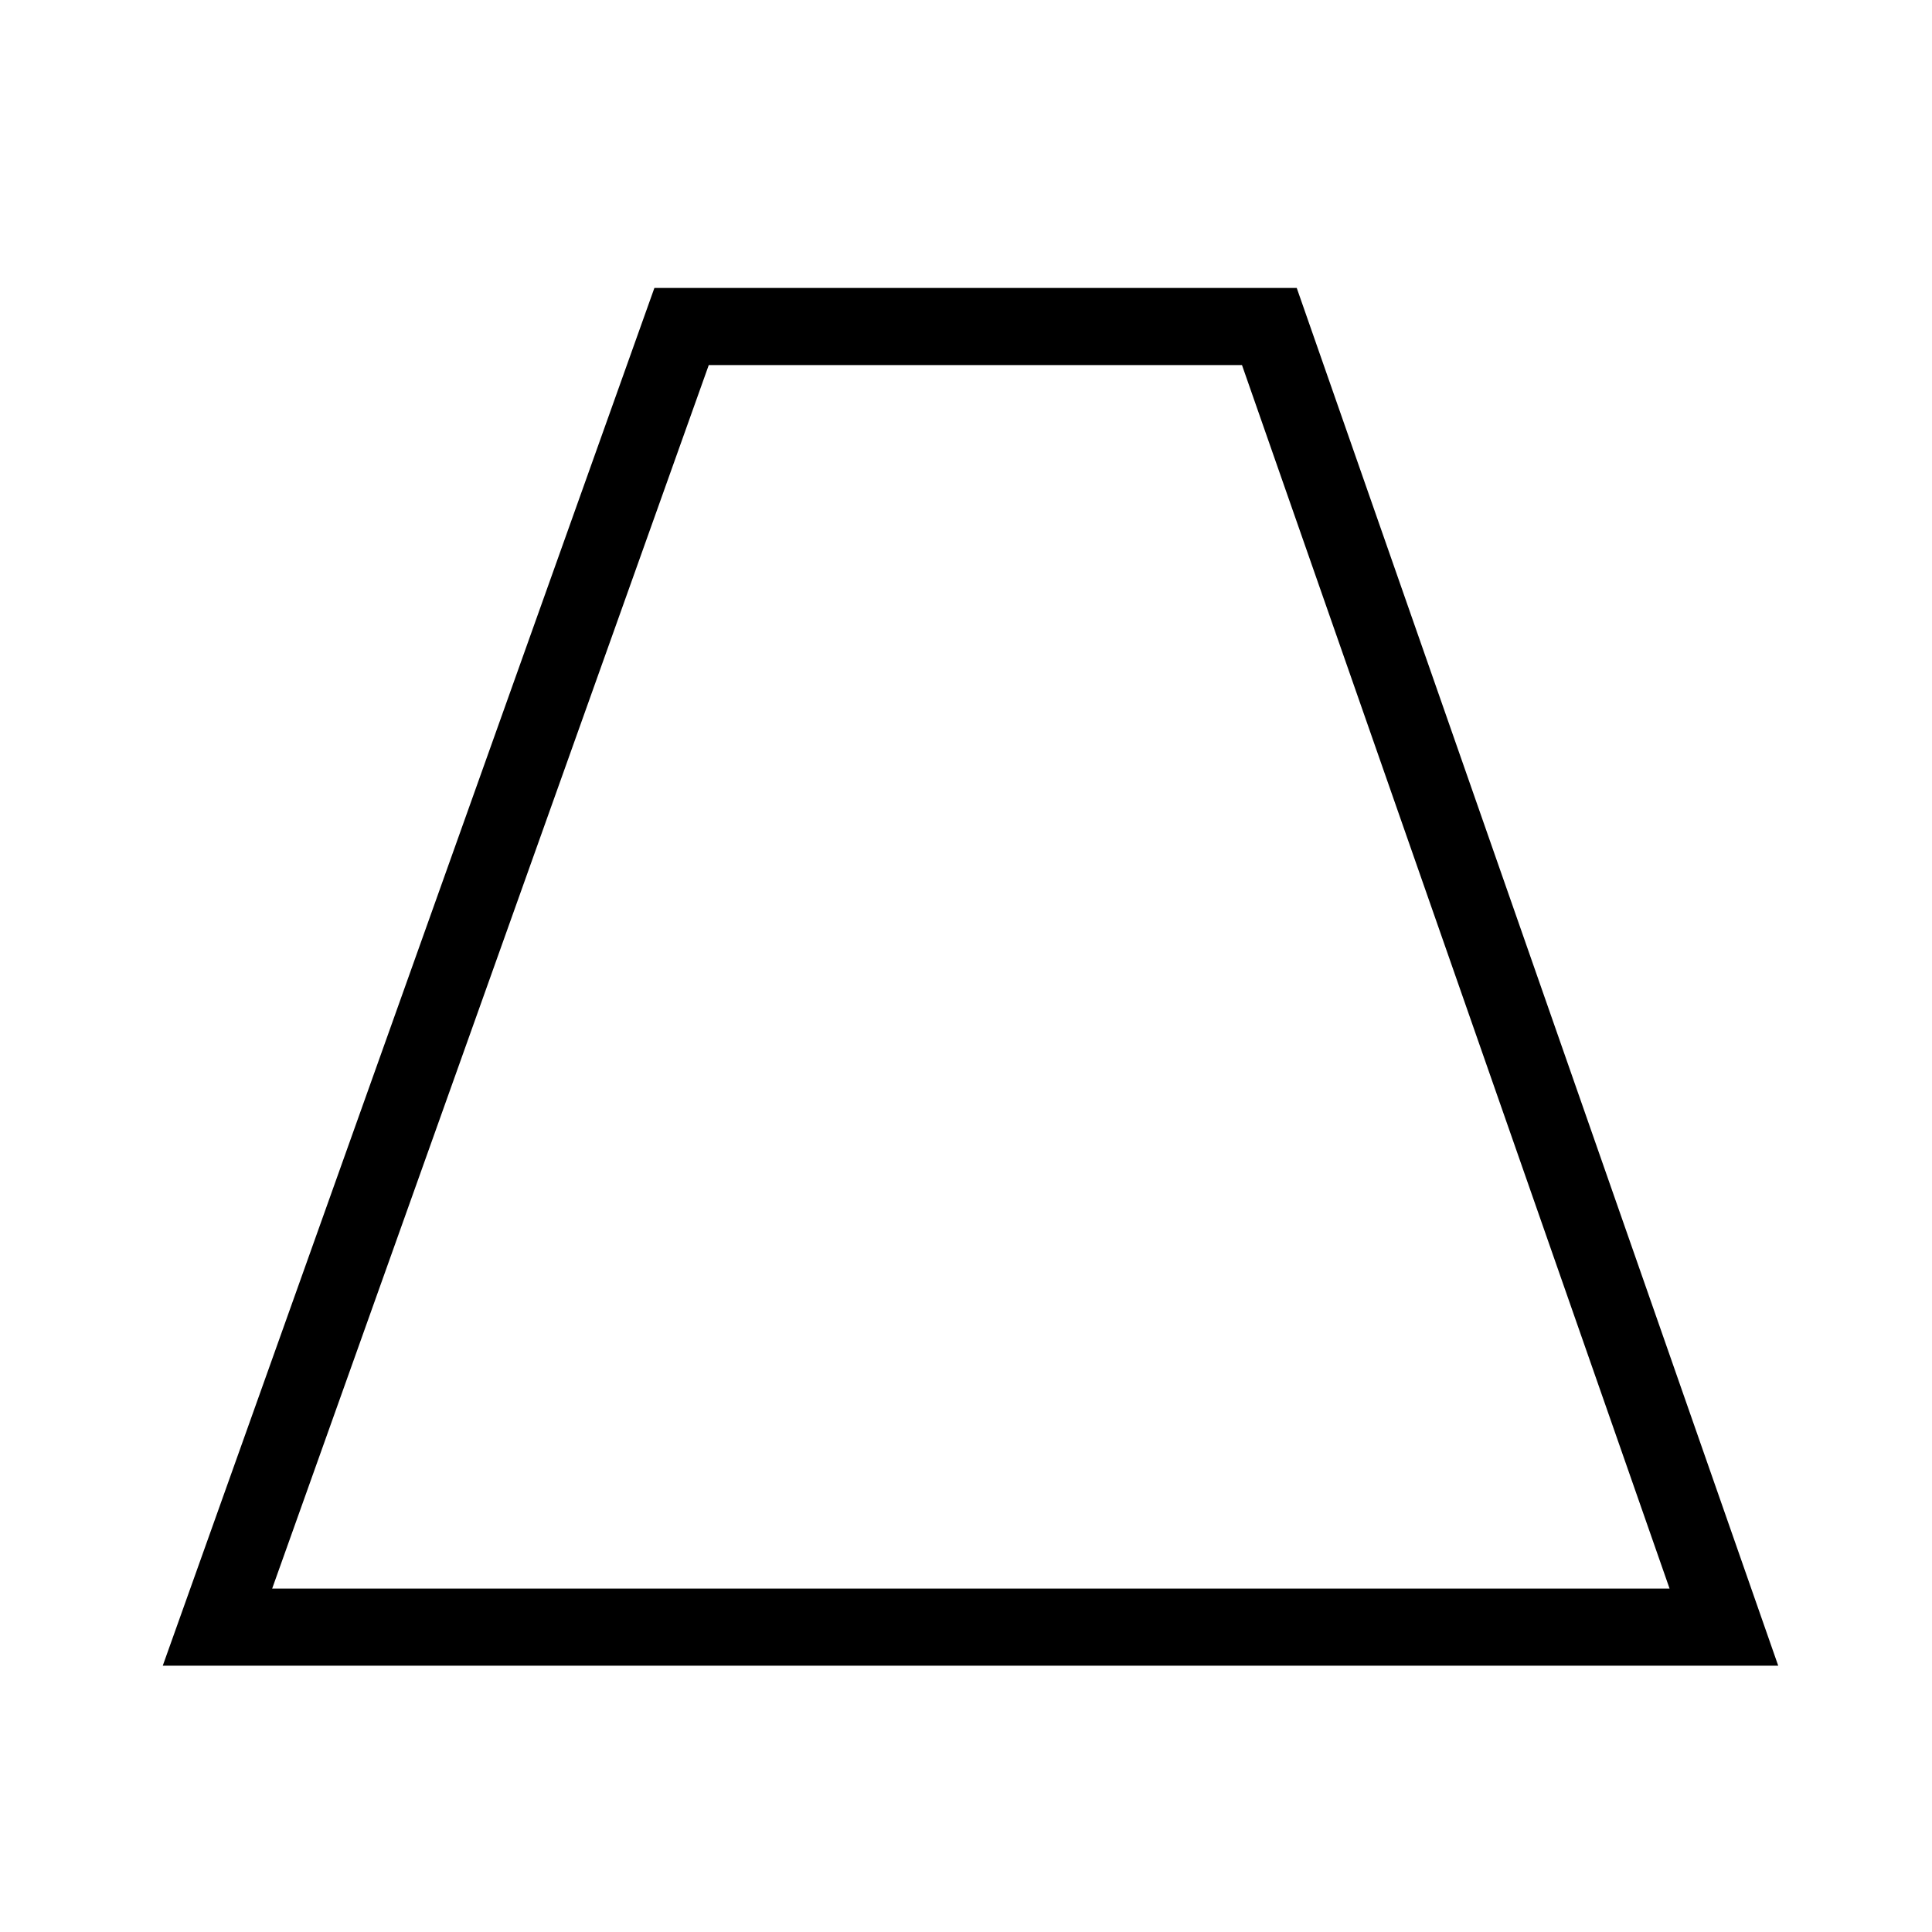
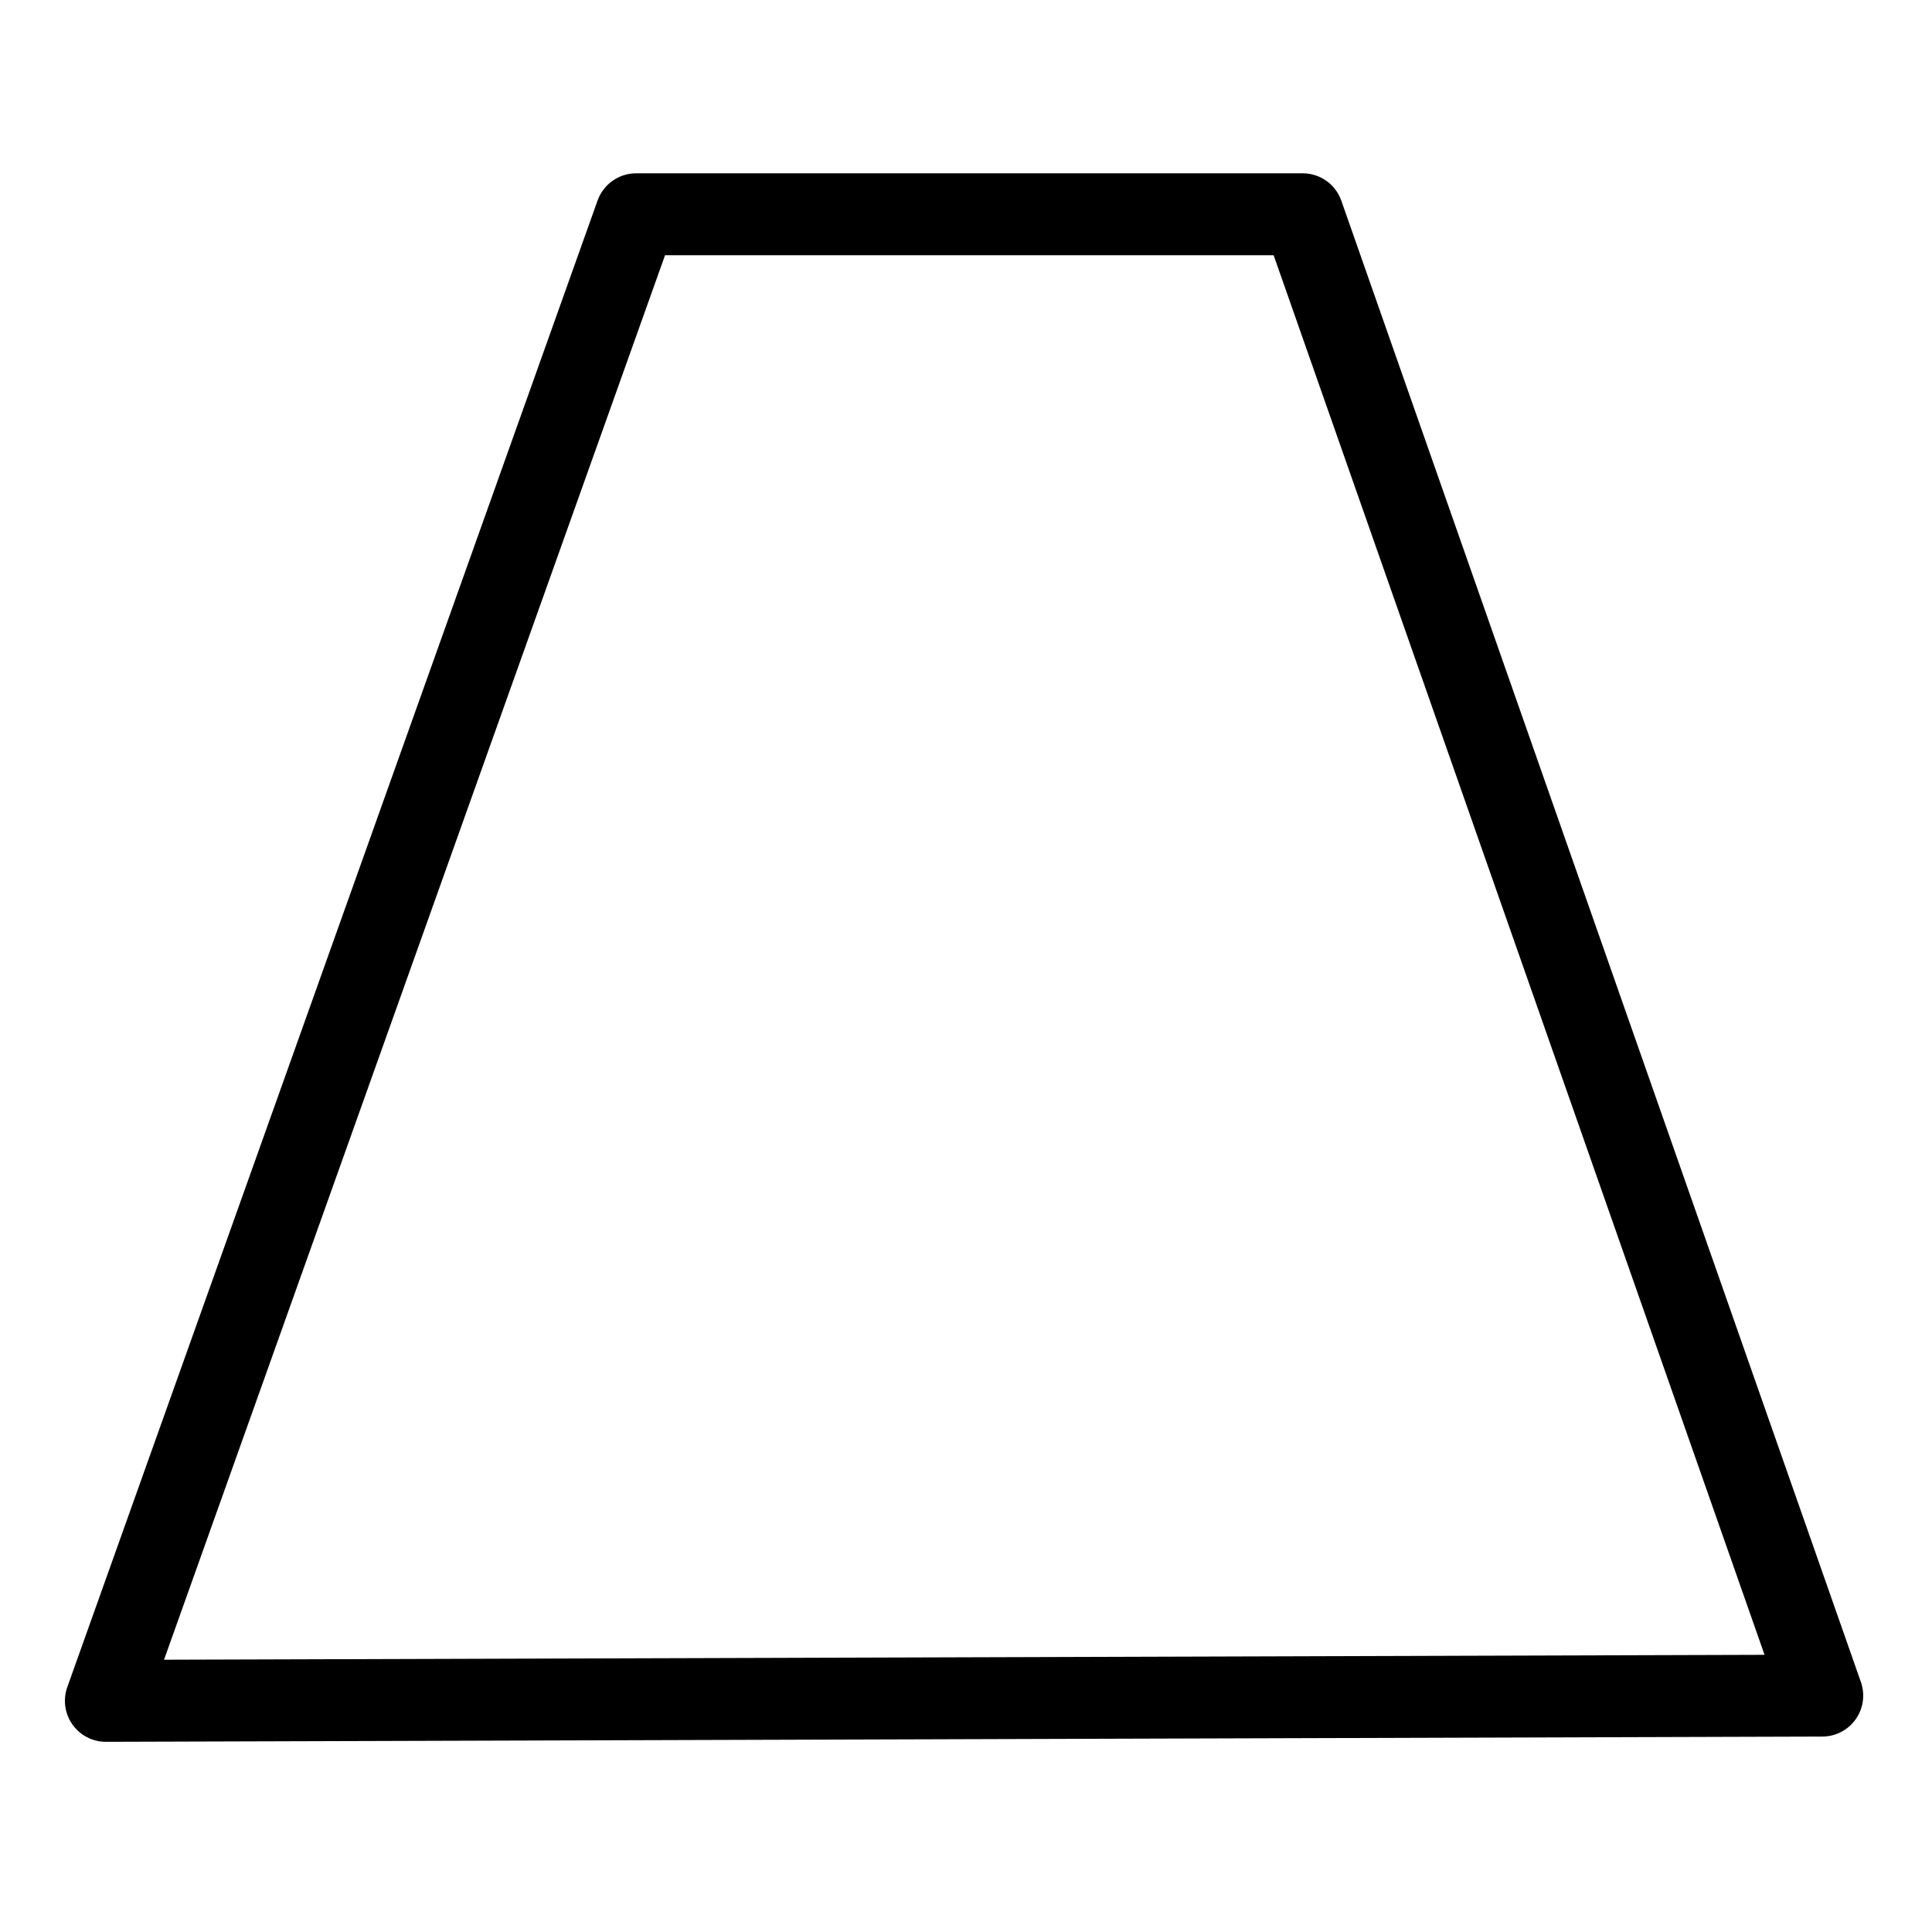
<svg xmlns="http://www.w3.org/2000/svg" xmlns:ns2="http://www.openswatchbook.org/uri/2009/osb" xmlns:xlink="http://www.w3.org/1999/xlink" width="32" height="32" viewBox="0 0 8.467 8.467" version="1.1" id="svg5" xml:space="preserve">
  <defs id="defs2">
    <filter style="color-interpolation-filters:sRGB" id="filter2608" x="-0.021" y="-0.045" width="1.043" height="1.15">
      <feFlood flood-opacity="0.306" flood-color="rgb(88,88,88)" result="flood" id="feFlood2598" />
      <feComposite in="flood" in2="SourceGraphic" operator="in" result="composite1" id="feComposite2600" />
      <feGaussianBlur in="composite1" stdDeviation="3" result="blur" id="feGaussianBlur2602" />
      <feOffset dx="0" dy="9.377" result="offset" id="feOffset2604" />
      <feComposite in="SourceGraphic" in2="offset" operator="over" result="composite2" id="feComposite2606" />
    </filter>
    <linearGradient id="linearGradient840">
      <stop id="stop836" offset="0" style="stop-color:#cd9ef7;stop-opacity:1" />
      <stop id="stop838" offset="1" style="stop-color:#a56de2;stop-opacity:1" />
    </linearGradient>
    <linearGradient id="linearGradient4564">
      <stop offset="0" style="stop-color:#ffffff;stop-opacity:1" id="stop4566" />
      <stop offset="0.493" style="stop-color:#ffffff;stop-opacity:0.235" id="stop4568" />
      <stop offset="0.501" style="stop-color:#ffffff;stop-opacity:0.157" id="stop4570" />
      <stop offset="1" style="stop-color:#ffffff;stop-opacity:0.392" id="stop4572" />
    </linearGradient>
    <linearGradient x1="71.204" y1="18.516" x2="71.204" y2="38.582" id="linearGradient4338-5-6" xlink:href="#linearGradient4564" gradientUnits="userSpaceOnUse" gradientTransform="matrix(-0.00630901,-0.285816,-0.285816,0.00630901,13.03869,24.4119)" />
    <linearGradient id="linearGradient4526" ns2:paint="solid">
      <stop style="stop-color:#ffffff;stop-opacity:1;" offset="0" id="stop4528" />
    </linearGradient>
    <radialGradient cx="24.837" cy="36.421" r="15.645" fx="24.837" fy="36.421" id="radialGradient3030" xlink:href="#linearGradient8662-7" gradientUnits="userSpaceOnUse" gradientTransform="matrix(1,0,0,0.536723,0,16.87306)" />
    <linearGradient id="linearGradient8662-7">
      <stop id="stop8664-0" style="stop-color:#000000;stop-opacity:1" offset="0" />
      <stop id="stop8666-1" style="stop-color:#000000;stop-opacity:0" offset="1" />
    </linearGradient>
    <linearGradient gradientUnits="userSpaceOnUse" y2="45.304" x2="38.329" y1="7.693" x1="38.329" id="linearGradient842" xlink:href="#linearGradient840" gradientTransform="matrix(-0.00390172,-0.1767591,-0.1767591,0.00390172,8.954381,8.107201)" />
    <filter style="color-interpolation-filters:sRGB" id="filter794" x="-0.062" y="-0.062" width="1.124" height="1.124">
      <feFlood flood-opacity="0.192" flood-color="rgb(0,0,0)" result="flood" id="feFlood784" />
      <feComposite in="flood" in2="SourceGraphic" operator="in" result="composite1" id="feComposite786" />
      <feGaussianBlur in="composite1" stdDeviation="0.5" result="blur" id="feGaussianBlur788" />
      <feOffset dx="1" dy="1" result="offset" id="feOffset790" />
      <feComposite in="SourceGraphic" in2="offset" operator="over" result="composite2" id="feComposite792" />
    </filter>
    <linearGradient id="linearGradient8171">
      <stop style="stop-color: rgb(187, 189, 186); stop-opacity: 1;" offset="0" id="stop8173" />
      <stop style="stop-color: rgb(112, 116, 110); stop-opacity: 1;" offset="1" id="stop8175" />
    </linearGradient>
    <linearGradient id="linearGradient2224">
      <stop style="stop-color: rgb(124, 124, 124); stop-opacity: 1;" offset="0" id="stop2226" />
      <stop style="stop-color: rgb(184, 184, 184); stop-opacity: 1;" offset="1" id="stop2228" />
    </linearGradient>
    <linearGradient id="linearGradient7648" gradientUnits="userSpaceOnUse" x1="21.933" y1="24.627" x2="21.933" y2="7.109" style="stroke-width:1.217;stroke-miterlimit:4;stroke-dasharray:none">
      <stop offset="0" style="stop-color: rgb(133, 149, 188); stop-opacity: 1;" id="stop7650" />
      <stop offset="1" style="stop-color: rgb(4, 26, 59); stop-opacity: 1;" id="stop7652" />
    </linearGradient>
    <linearGradient id="linearGradient2392">
      <stop id="stop2394" offset="0" style="stop-color: rgb(113, 91, 38); stop-opacity: 1;" />
      <stop id="stop2396" offset="1" style="stop-color: rgb(49, 39, 16); stop-opacity: 1;" />
    </linearGradient>
    <linearGradient style="stroke-width:1.217;stroke-miterlimit:4;stroke-dasharray:none" y2="36.033" x2="31.081" y1="3.732" x1="12.487" gradientUnits="userSpaceOnUse" id="aigrd1">
      <stop id="stop16177" style="stop-color: rgb(210, 210, 210); stroke-dasharray: none; stroke-miterlimit: 4; stroke-width: 1.217;" offset="0" />
      <stop id="stop16179" style="stop-color: rgb(237, 237, 237); stroke-dasharray: none; stroke-miterlimit: 4; stroke-width: 1.217;" offset="1" />
    </linearGradient>
    <linearGradient style="stroke-width:1.217;stroke-miterlimit:4;stroke-dasharray:none" y2="22.577" x2="21.917" y1="30.341" x1="21.877" gradientUnits="userSpaceOnUse" id="aigrd2">
      <stop id="stop16184" style="stop-color: rgb(94, 79, 7); stop-opacity: 1;" offset="0" />
      <stop id="stop16186" style="stop-color: rgb(52, 138, 49); stop-opacity: 1;" offset="1" />
    </linearGradient>
    <linearGradient style="stroke-width:1.217;stroke-miterlimit:4;stroke-dasharray:none" y2="7.109" x2="21.933" y1="24.627" x1="21.933" gradientUnits="userSpaceOnUse" id="aigrd3">
      <stop id="stop16199" style="stop-color: rgb(208, 214, 229); stroke-dasharray: none; stroke-miterlimit: 4; stroke-width: 1.217;" offset="0" />
      <stop id="stop16201" style="stop-color: rgb(9, 58, 128); stroke-dasharray: none; stroke-miterlimit: 4; stroke-width: 1.217;" offset="1" />
    </linearGradient>
    <linearGradient id="linearGradient2591">
      <stop style="stop-color:#73d216" offset="0" id="stop2593" />
      <stop style="stop-color:#4e9a06" offset="1" id="stop2595" />
    </linearGradient>
    <linearGradient id="linearGradient5048">
      <stop style="stop-color:black;stop-opacity:0;" offset="0" id="stop5050" />
      <stop id="stop5056" offset="0.5" style="stop-color:black;stop-opacity:1;" />
      <stop style="stop-color:black;stop-opacity:0;" offset="1" id="stop5052" />
    </linearGradient>
    <radialGradient xlink:href="#linearGradient8662-7" id="radialGradient4548" cx="24.307" cy="42.078" fx="24.307" fy="42.078" r="15.822" gradientTransform="matrix(1,0,0,0.284916,0,30.08928)" gradientUnits="userSpaceOnUse" />
    <linearGradient id="linearGradient15662">
      <stop style="stop-color:#ffffff;stop-opacity:1;" offset="0" id="stop15664" />
      <stop style="stop-color:#f8f8f8;stop-opacity:1;" offset="1" id="stop15666" />
    </linearGradient>
    <radialGradient gradientUnits="userSpaceOnUse" fy="64.568" fx="20.892" r="5.257" cy="64.568" cx="20.892" id="aigrd3-3">
      <stop id="stop15573" style="stop-color:#F0F0F0" offset="0" />
      <stop id="stop15575" style="stop-color:#9a9a9a;stop-opacity:1;" offset="1" />
    </radialGradient>
    <radialGradient gradientUnits="userSpaceOnUse" fy="114.568" fx="20.892" r="5.256" cy="114.568" cx="20.892" id="aigrd2-6">
      <stop id="stop15566" style="stop-color:#F0F0F0" offset="0" />
      <stop id="stop15568" style="stop-color:#9a9a9a;stop-opacity:1;" offset="1" />
    </radialGradient>
    <linearGradient id="linearGradient269">
      <stop style="stop-color:#a3a3a3;stop-opacity:1;" offset="0" id="stop270" />
      <stop style="stop-color:#4c4c4c;stop-opacity:1;" offset="1" id="stop271" />
    </linearGradient>
    <linearGradient id="linearGradient259">
      <stop style="stop-color:#fafafa;stop-opacity:1;" offset="0" id="stop260" />
      <stop style="stop-color:#bbbbbb;stop-opacity:1;" offset="1" id="stop261" />
    </linearGradient>
    <linearGradient id="linearGradient12512">
      <stop style="stop-color:#ffffff;stop-opacity:1;" offset="0" id="stop12513" />
      <stop style="stop-color:#fff520;stop-opacity:0.891;" offset="0.5" id="stop12517" />
      <stop style="stop-color:#fff300;stop-opacity:0;" offset="1" id="stop12514" />
    </linearGradient>
    <linearGradient id="linearGradient4031">
      <stop style="stop-color:#ef0909;stop-opacity:1;" offset="0" id="stop4033" />
      <stop style="stop-color:#ab0404;stop-opacity:1;" offset="1" id="stop4035" />
    </linearGradient>
    <linearGradient id="linearGradient4119">
      <stop id="stop4121" style="stop-color:#ffffff;stop-opacity:1" offset="0" />
      <stop id="stop4148" style="stop-color:#afaba5;stop-opacity:1" offset="0.54" />
      <stop id="stop4146" style="stop-color:#837874;stop-opacity:1" offset="0.62" />
      <stop id="stop4123" style="stop-color:#b4b2aa;stop-opacity:1" offset="1" />
    </linearGradient>
    <linearGradient x1="71.204" y1="15.369" x2="71.204" y2="40.496" id="linearGradient3221" xlink:href="#linearGradient4806-9" gradientUnits="userSpaceOnUse" gradientTransform="matrix(1.592071,0,0,1.592072,-54.78623,-24.2782)" />
    <linearGradient id="linearGradient4806-9">
      <stop id="stop4808-49" style="stop-color:#ffffff;stop-opacity:1" offset="0" />
      <stop id="stop4810-05" style="stop-color:#ffffff;stop-opacity:0.235" offset="0.424" />
      <stop id="stop4812-6" style="stop-color:#ffffff;stop-opacity:0.157" offset="0.821" />
      <stop id="stop4814-7" style="stop-color:#ffffff;stop-opacity:0.392" offset="1" />
    </linearGradient>
    <radialGradient cx="15.026" cy="8.626" r="20" fx="0.304" fy="8.626" id="radialGradient3228" xlink:href="#linearGradient2867-449-88-871-390-598-476-591-434-148-57-177-641-289-620-227-114-444-680-744-4-8-69-5-4-8-426-2-9-1-4-965" gradientUnits="userSpaceOnUse" gradientTransform="matrix(-6.7138023e-8,1.103308,-1.039476,-7.5994236e-8,68.90674,-0.1519488)" />
    <linearGradient id="linearGradient2867-449-88-871-390-598-476-591-434-148-57-177-641-289-620-227-114-444-680-744-4-8-69-5-4-8-426-2-9-1-4-965">
      <stop id="stop4036" style="stop-color:#f4f4f4;stop-opacity:1" offset="0" />
      <stop id="stop4040" style="stop-color:#dadada;stop-opacity:1" offset="1" />
    </linearGradient>
    <radialGradient cx="16" cy="15.377" r="0.626" fx="16" fy="15.377" id="radialGradient3139" xlink:href="#linearGradient4119" gradientUnits="userSpaceOnUse" gradientTransform="matrix(0,2.280334,-2.286523,0,95.28366,-17.01203)" />
    <radialGradient r="62.769" fy="185.297" fx="99.189" cy="185.297" cx="99.189" gradientTransform="matrix(0.3823536,7.5555777e-8,-1.8372241e-8,0.1115198,-5.925427,36.33585)" gradientUnits="userSpaceOnUse" id="radialGradient3300-8" xlink:href="#linearGradient8662-7" />
    <radialGradient r="62.769" fy="185.297" fx="99.189" cy="185.297" cx="99.189" gradientTransform="matrix(0.2549024,5.3967361e-8,-1.2248161e-8,0.07965545,6.716382,44.24067)" gradientUnits="userSpaceOnUse" id="radialGradient4192-6" xlink:href="#linearGradient8662-7" />
    <linearGradient x1="29.127" y1="19.788" x2="29.291" y2="57.567" id="linearGradient3091" xlink:href="#linearGradient3117-8" gradientUnits="userSpaceOnUse" gradientTransform="matrix(0.4937358,0,-0.00214922,0.5151843,57.78491,12.66194)" />
    <linearGradient id="linearGradient3117-8">
      <stop id="stop3119-9" style="stop-color:#ffffff;stop-opacity:1" offset="0" />
      <stop id="stop3121-9" style="stop-color:#ffffff;stop-opacity:0.235" offset="0.569" />
      <stop id="stop3123-6" style="stop-color:#ffffff;stop-opacity:0.157" offset="0.933" />
      <stop id="stop3125-3" style="stop-color:#ffffff;stop-opacity:0.392" offset="1" />
    </linearGradient>
    <linearGradient x1="24" y1="2.011" x2="24" y2="44.532" id="linearGradient3094" xlink:href="#linearGradient4171" gradientUnits="userSpaceOnUse" gradientTransform="matrix(0.4889092,0,0,0.4883983,60.38947,20.83024)" />
    <linearGradient id="linearGradient4171">
      <stop style="stop-color:#ffe16b;stop-opacity:1" offset="0" id="stop4173" />
      <stop style="stop-color:#f9c440;stop-opacity:1" offset="1" id="stop4175" />
    </linearGradient>
    <radialGradient gradientTransform="matrix(1.129412,0,0,0.1294116,1.393877,42.11439)" gradientUnits="userSpaceOnUse" xlink:href="#linearGradient8662-7" id="radialGradient2415-3" fy="4.625" fx="62.625" r="10.625" cy="4.625" cx="62.625" />
    <linearGradient id="linearGradient3811">
      <stop id="stop3813" offset="0" style="stop-color:#a40000;stop-opacity:1" />
      <stop id="stop3815" offset="1" style="stop-color:#c22f2f;stop-opacity:1" />
    </linearGradient>
    <linearGradient id="linearGradient5106">
      <stop style="stop-color:#e78181;stop-opacity:1" offset="0" id="stop5108" />
      <stop id="stop8208" offset="0.253" style="stop-color:#e15f5f;stop-opacity:1" />
      <stop style="stop-color:#c22f2f;stop-opacity:1" offset="0.683" id="stop8210" />
      <stop style="stop-color:#a40000;stop-opacity:1" offset="1" id="stop5110" />
    </linearGradient>
    <radialGradient xlink:href="#linearGradient8662-7" id="radialGradient4548-1" cx="24.307" cy="42.078" fx="24.307" fy="42.078" r="15.822" gradientTransform="matrix(1,0,0,0.284916,0,30.08928)" gradientUnits="userSpaceOnUse" />
    <radialGradient gradientUnits="userSpaceOnUse" fy="64.568" fx="20.892" r="5.257" cy="64.568" cx="20.892" id="aigrd3-3-9">
      <stop id="stop15573-2" style="stop-color:#F0F0F0" offset="0" />
      <stop id="stop15575-0" style="stop-color:#9a9a9a;stop-opacity:1;" offset="1" />
    </radialGradient>
    <radialGradient gradientUnits="userSpaceOnUse" fy="114.568" fx="20.892" r="5.256" cy="114.568" cx="20.892" id="aigrd2-6-2">
      <stop id="stop15566-3" style="stop-color:#F0F0F0" offset="0" />
      <stop id="stop15568-7" style="stop-color:#9a9a9a;stop-opacity:1;" offset="1" />
    </radialGradient>
    <radialGradient cx="15.026" cy="8.626" r="20" fx="0.304" fy="8.626" id="radialGradient3228-8" xlink:href="#linearGradient2867-449-88-871-390-598-476-591-434-148-57-177-641-289-620-227-114-444-680-744-4-8-69-5-4-8-426-2-9-1-4-965" gradientUnits="userSpaceOnUse" gradientTransform="matrix(-6.7138023e-8,1.103308,-1.039476,-7.5994236e-8,68.90674,-0.1519488)" />
    <radialGradient cx="16" cy="15.377" r="0.626" fx="16" fy="15.377" id="radialGradient3139-0" xlink:href="#linearGradient4119" gradientUnits="userSpaceOnUse" gradientTransform="matrix(0,2.280334,-2.286523,0,95.28366,-17.01203)" />
    <radialGradient r="62.769" fy="185.297" fx="99.189" cy="185.297" cx="99.189" gradientTransform="matrix(0.3823536,7.5555777e-8,-1.8372241e-8,0.1115198,-5.925427,36.33585)" gradientUnits="userSpaceOnUse" id="radialGradient3300-8-3" xlink:href="#linearGradient8662-7" />
    <radialGradient r="62.769" fy="185.297" fx="99.189" cy="185.297" cx="99.189" gradientTransform="matrix(0.2549024,5.3967361e-8,-1.2248161e-8,0.07965545,6.716382,44.24067)" gradientUnits="userSpaceOnUse" id="radialGradient4192-6-6" xlink:href="#linearGradient8662-7" />
    <radialGradient gradientTransform="matrix(1.129412,0,0,0.1294116,1.393877,42.11439)" gradientUnits="userSpaceOnUse" xlink:href="#linearGradient8662-7" id="radialGradient2415-3-6" fy="4.625" fx="62.625" r="10.625" cy="4.625" cx="62.625" />
-     <filter style="color-interpolation-filters:sRGB;" id="filter12" x="-0.073" y="-0.072" width="1.16" height="1.179">
-       <feFlood result="flood" in="SourceGraphic" flood-opacity="1" flood-color="rgb(170,170,170)" id="feFlood11" />
-       <feGaussianBlur result="blur" in="SourceGraphic" stdDeviation="0.1" id="feGaussianBlur11" />
-       <feOffset result="offset" in="blur" dx="0.1" dy="0.2" id="feOffset11" />
-       <feComposite result="comp1" operator="in" in="flood" in2="offset" id="feComposite11" />
-       <feComposite result="comp2" operator="over" in="SourceGraphic" in2="comp1" id="feComposite12" />
-     </filter>
  </defs>
  <g id="layer1">
-     <path id="rect7" style="fill:none;stroke:#000000;stroke-width:0.338;stroke-linecap:square;paint-order:markers stroke fill;stroke-dasharray:none" d="m 2.987,1.431 h 2.576 l 1.992,5.7 H 0.953 Z" />
+     <path id="rect8" style="fill:none;stroke:#000000;stroke-width:0.359;stroke-linecap:round;stroke-linejoin:round;stroke-dasharray:none;stroke-opacity:1;paint-order:markers stroke fill" d="M 2.788,0.939 H 5.709 L 7.986,7.431 0.464,7.454 Z" />
  </g>
</svg>
